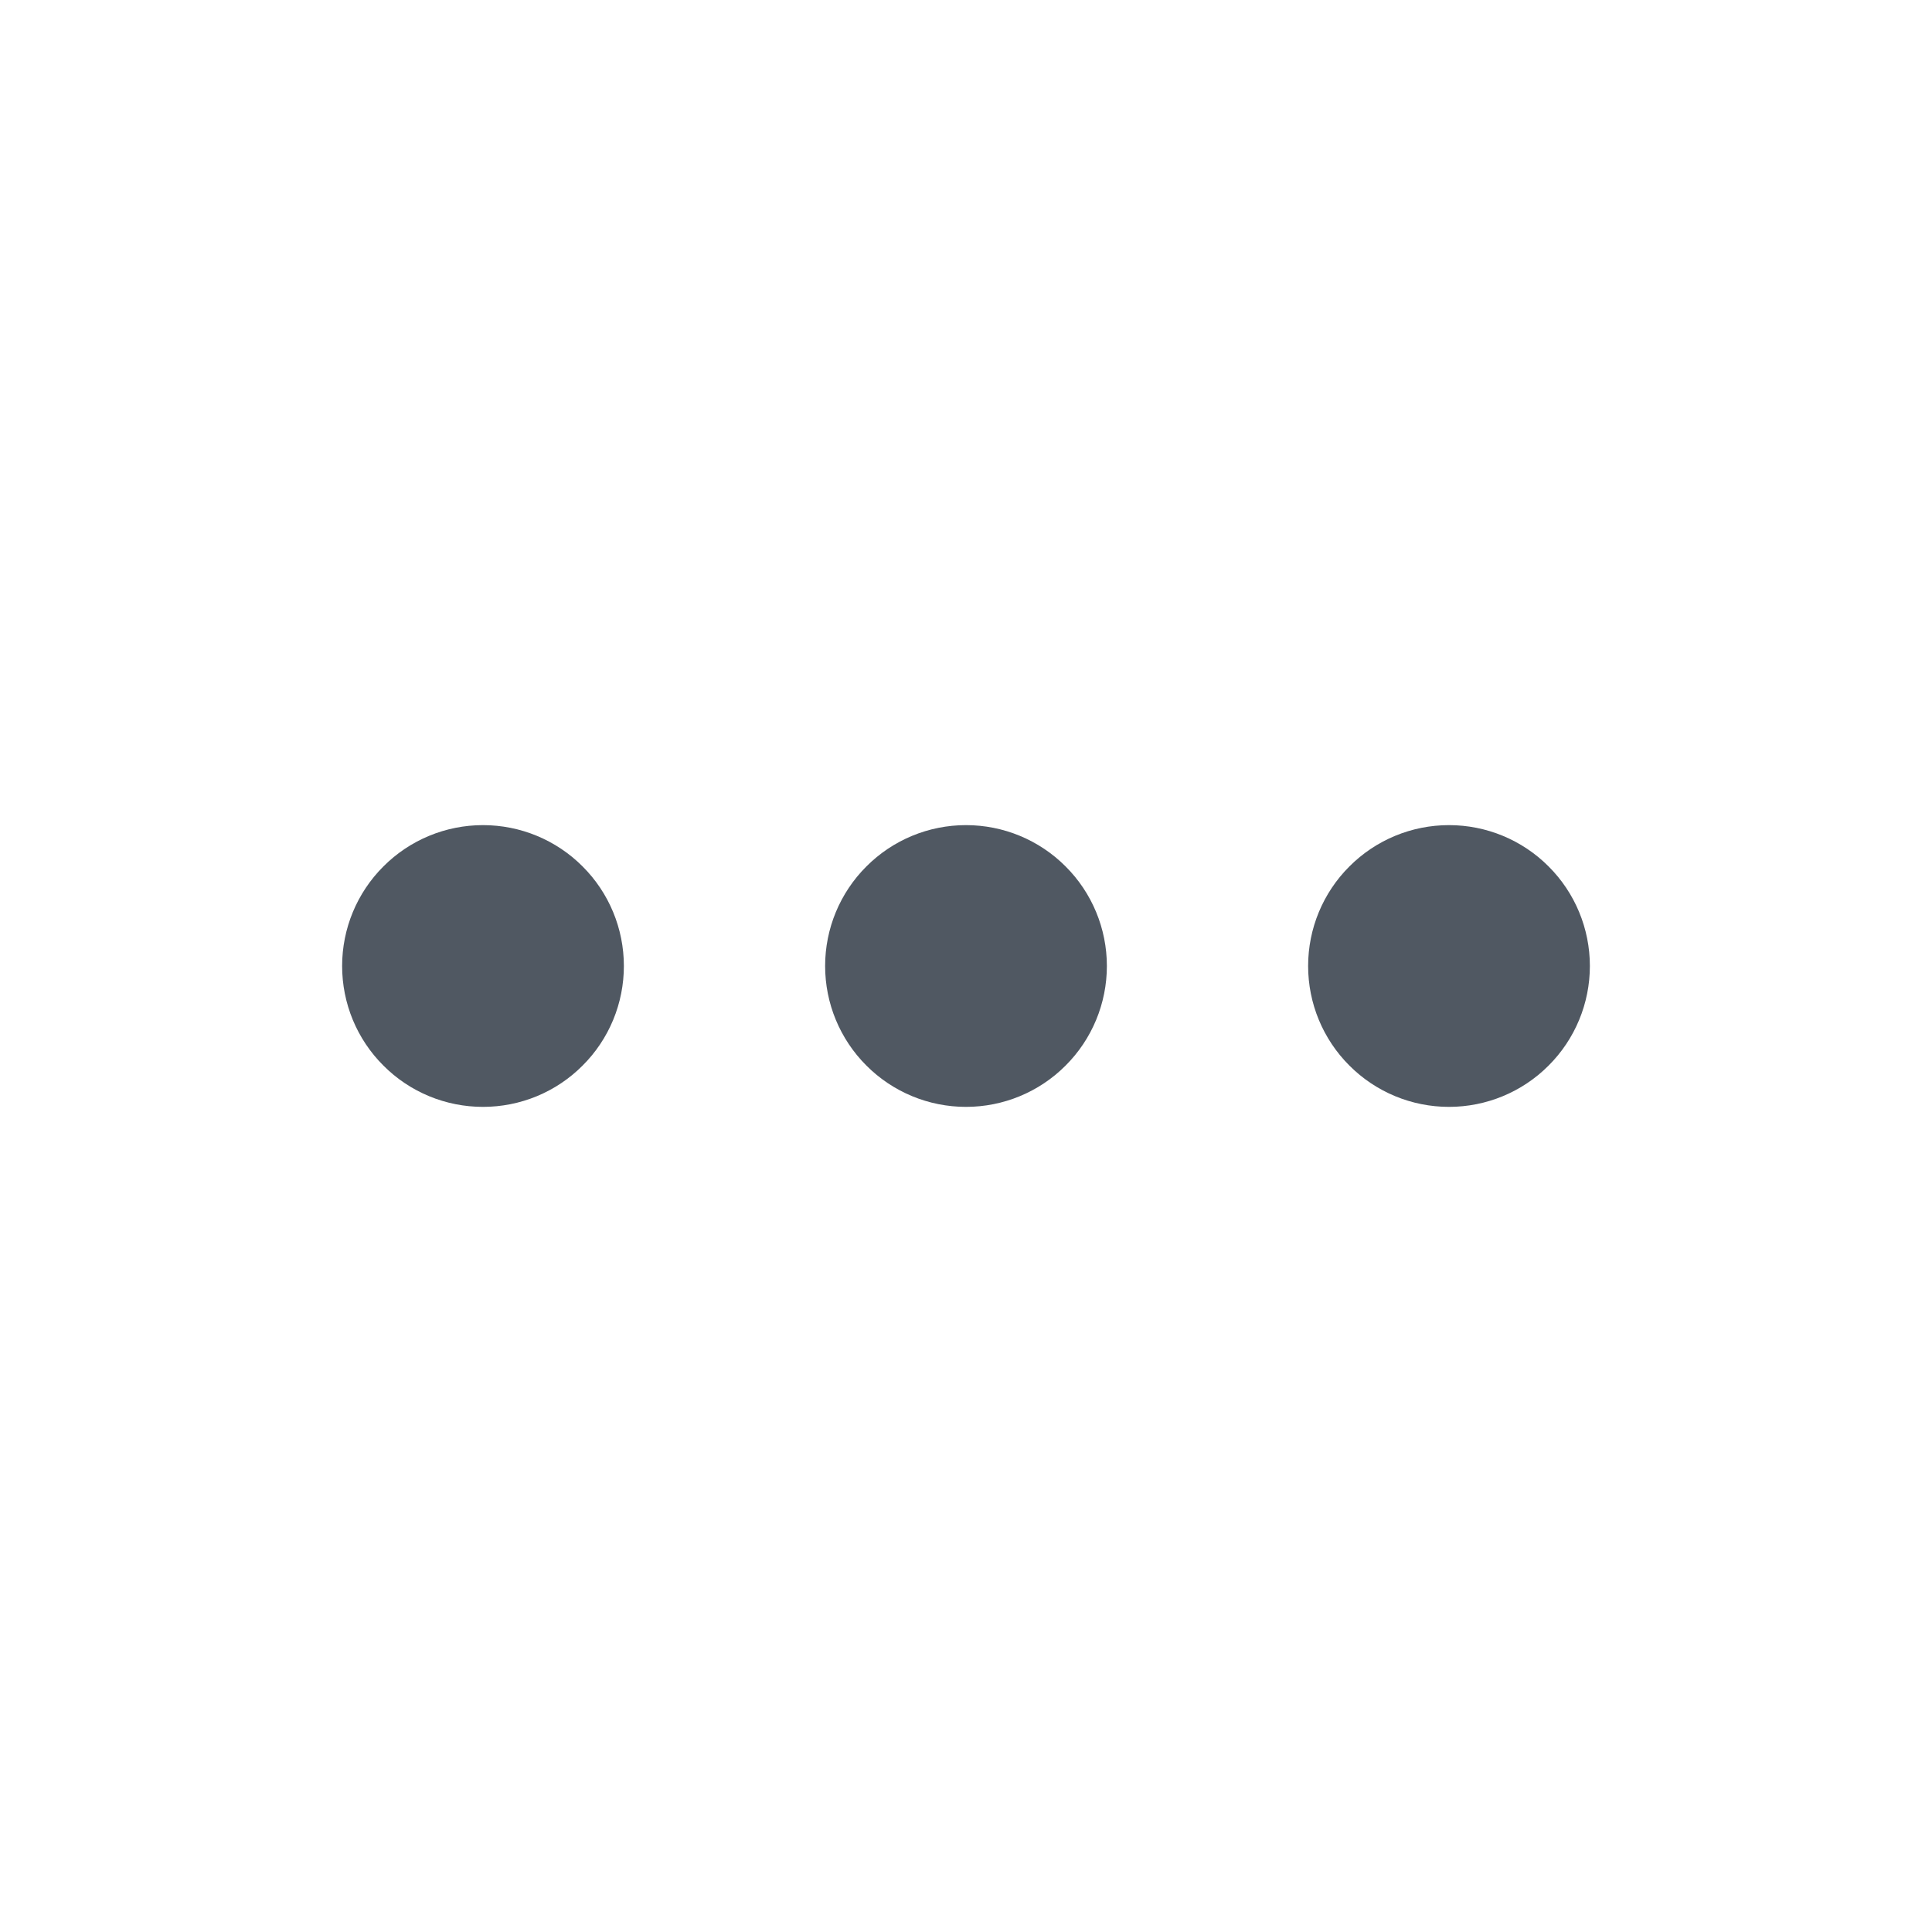
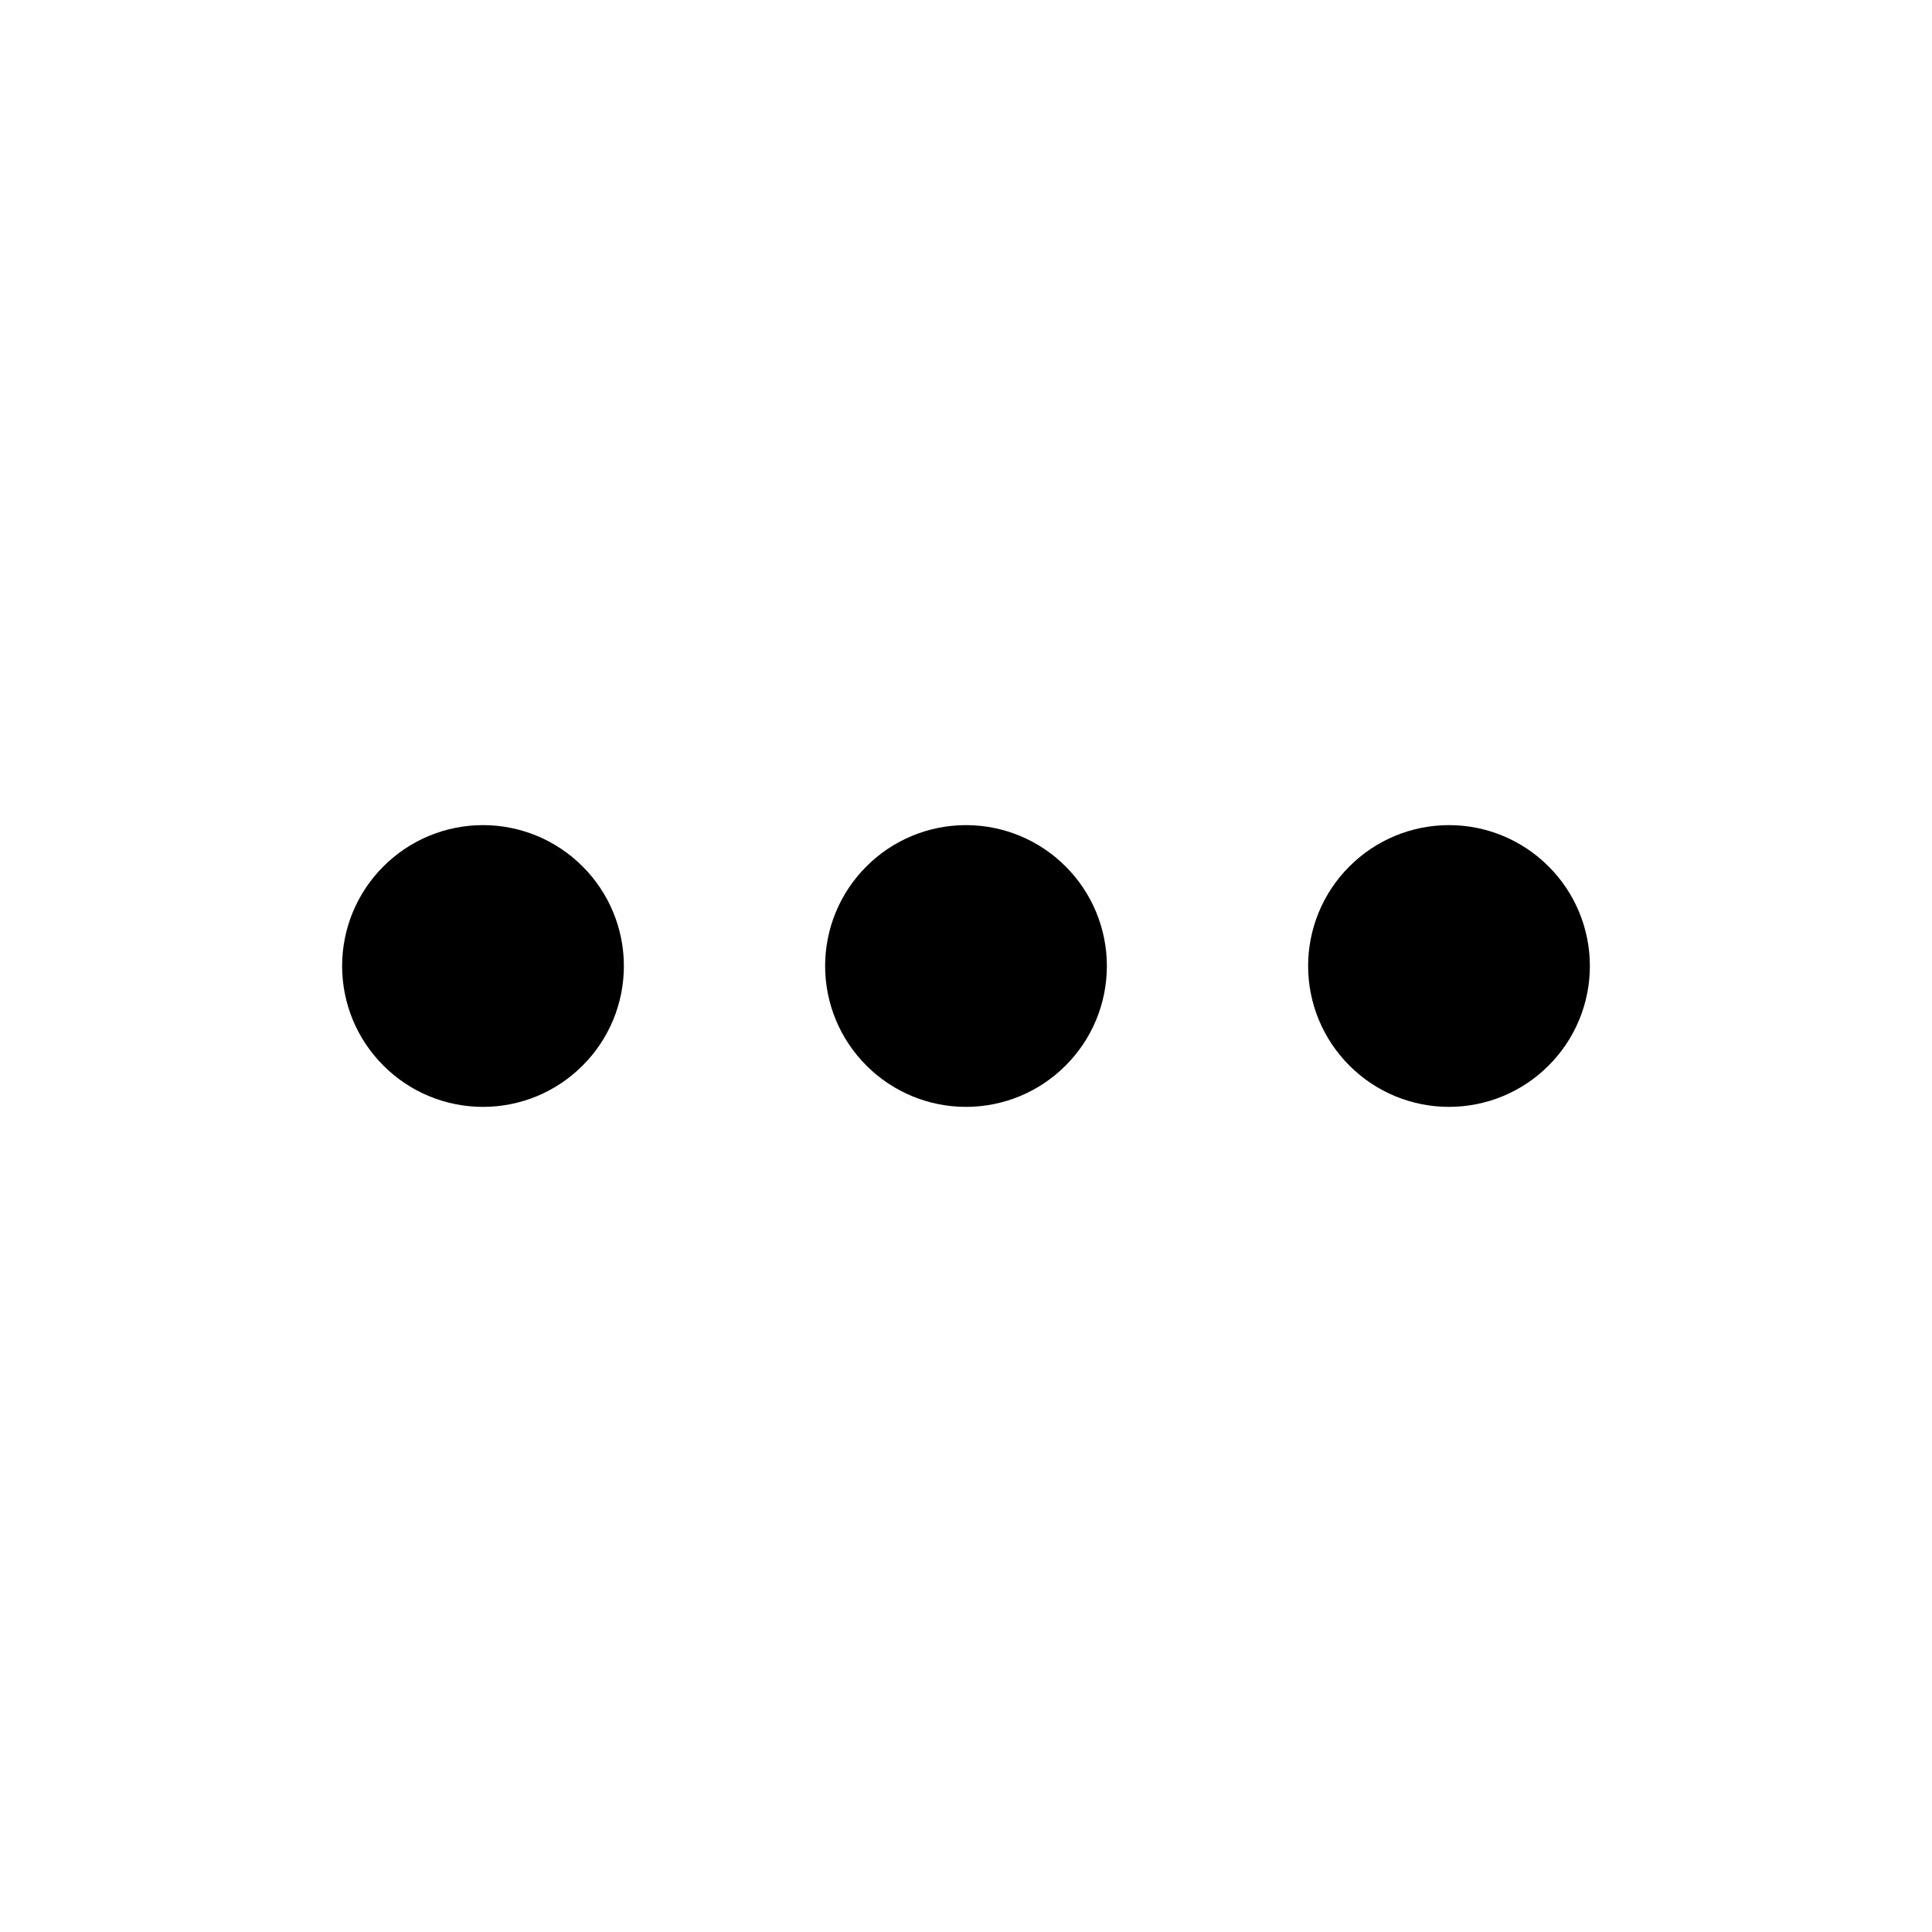
<svg xmlns="http://www.w3.org/2000/svg" id="interface/more" viewBox="0 0 24 24" fill="none">
-   <path d="M7.75 12C7.75 12.23 7.705 12.457 7.617 12.67C7.529 12.882 7.4 13.075 7.237 13.237C7.075 13.4 6.882 13.529 6.67 13.617C6.457 13.705 6.23 13.75 6 13.75C5.77 13.75 5.543 13.705 5.33 13.617C5.118 13.529 4.925 13.4 4.763 13.237C4.6 13.075 4.471 12.882 4.383 12.67C4.295 12.457 4.25 12.23 4.25 12C4.25 11.536 4.434 11.091 4.763 10.763C5.091 10.434 5.536 10.25 6 10.25C6.464 10.25 6.909 10.434 7.237 10.763C7.566 11.091 7.75 11.536 7.75 12Z" fill="#505862" />
-   <path d="M13.75 12C13.75 12.464 13.566 12.909 13.237 13.237C12.909 13.566 12.464 13.75 12 13.75C11.536 13.75 11.091 13.566 10.763 13.237C10.434 12.909 10.25 12.464 10.25 12C10.25 11.536 10.434 11.091 10.763 10.763C11.091 10.434 11.536 10.25 12 10.25C12.464 10.25 12.909 10.434 13.237 10.763C13.566 11.091 13.75 11.536 13.75 12Z" fill="#505862" />
-   <path d="M18 13.75C18.464 13.75 18.909 13.566 19.237 13.237C19.566 12.909 19.75 12.464 19.75 12C19.75 11.536 19.566 11.091 19.237 10.763C18.909 10.434 18.464 10.25 18 10.25C17.536 10.25 17.091 10.434 16.763 10.763C16.434 11.091 16.25 11.536 16.25 12C16.25 12.464 16.434 12.909 16.763 13.237C17.091 13.566 17.536 13.75 18 13.75Z" fill="#505862" />
+   <path d="M7.75 12C7.75 12.23 7.705 12.457 7.617 12.67C7.529 12.882 7.4 13.075 7.237 13.237C7.075 13.4 6.882 13.529 6.67 13.617C6.457 13.705 6.23 13.75 6 13.75C5.77 13.75 5.543 13.705 5.33 13.617C5.118 13.529 4.925 13.4 4.763 13.237C4.6 13.075 4.471 12.882 4.383 12.67C4.295 12.457 4.25 12.23 4.25 12C4.25 11.536 4.434 11.091 4.763 10.763C5.091 10.434 5.536 10.25 6 10.25C6.464 10.25 6.909 10.434 7.237 10.763C7.566 11.091 7.75 11.536 7.75 12Z" fill="currentColor" />
+   <path d="M13.75 12C13.75 12.464 13.566 12.909 13.237 13.237C12.909 13.566 12.464 13.75 12 13.75C11.536 13.75 11.091 13.566 10.763 13.237C10.434 12.909 10.25 12.464 10.25 12C10.25 11.536 10.434 11.091 10.763 10.763C11.091 10.434 11.536 10.25 12 10.25C12.464 10.25 12.909 10.434 13.237 10.763C13.566 11.091 13.75 11.536 13.75 12Z" fill="currentColor" />
+   <path d="M18 13.75C18.464 13.75 18.909 13.566 19.237 13.237C19.566 12.909 19.75 12.464 19.75 12C19.75 11.536 19.566 11.091 19.237 10.763C18.909 10.434 18.464 10.25 18 10.25C17.536 10.25 17.091 10.434 16.763 10.763C16.434 11.091 16.25 11.536 16.25 12C16.25 12.464 16.434 12.909 16.763 13.237C17.091 13.566 17.536 13.75 18 13.75Z" fill="currentColor" />
</svg>
